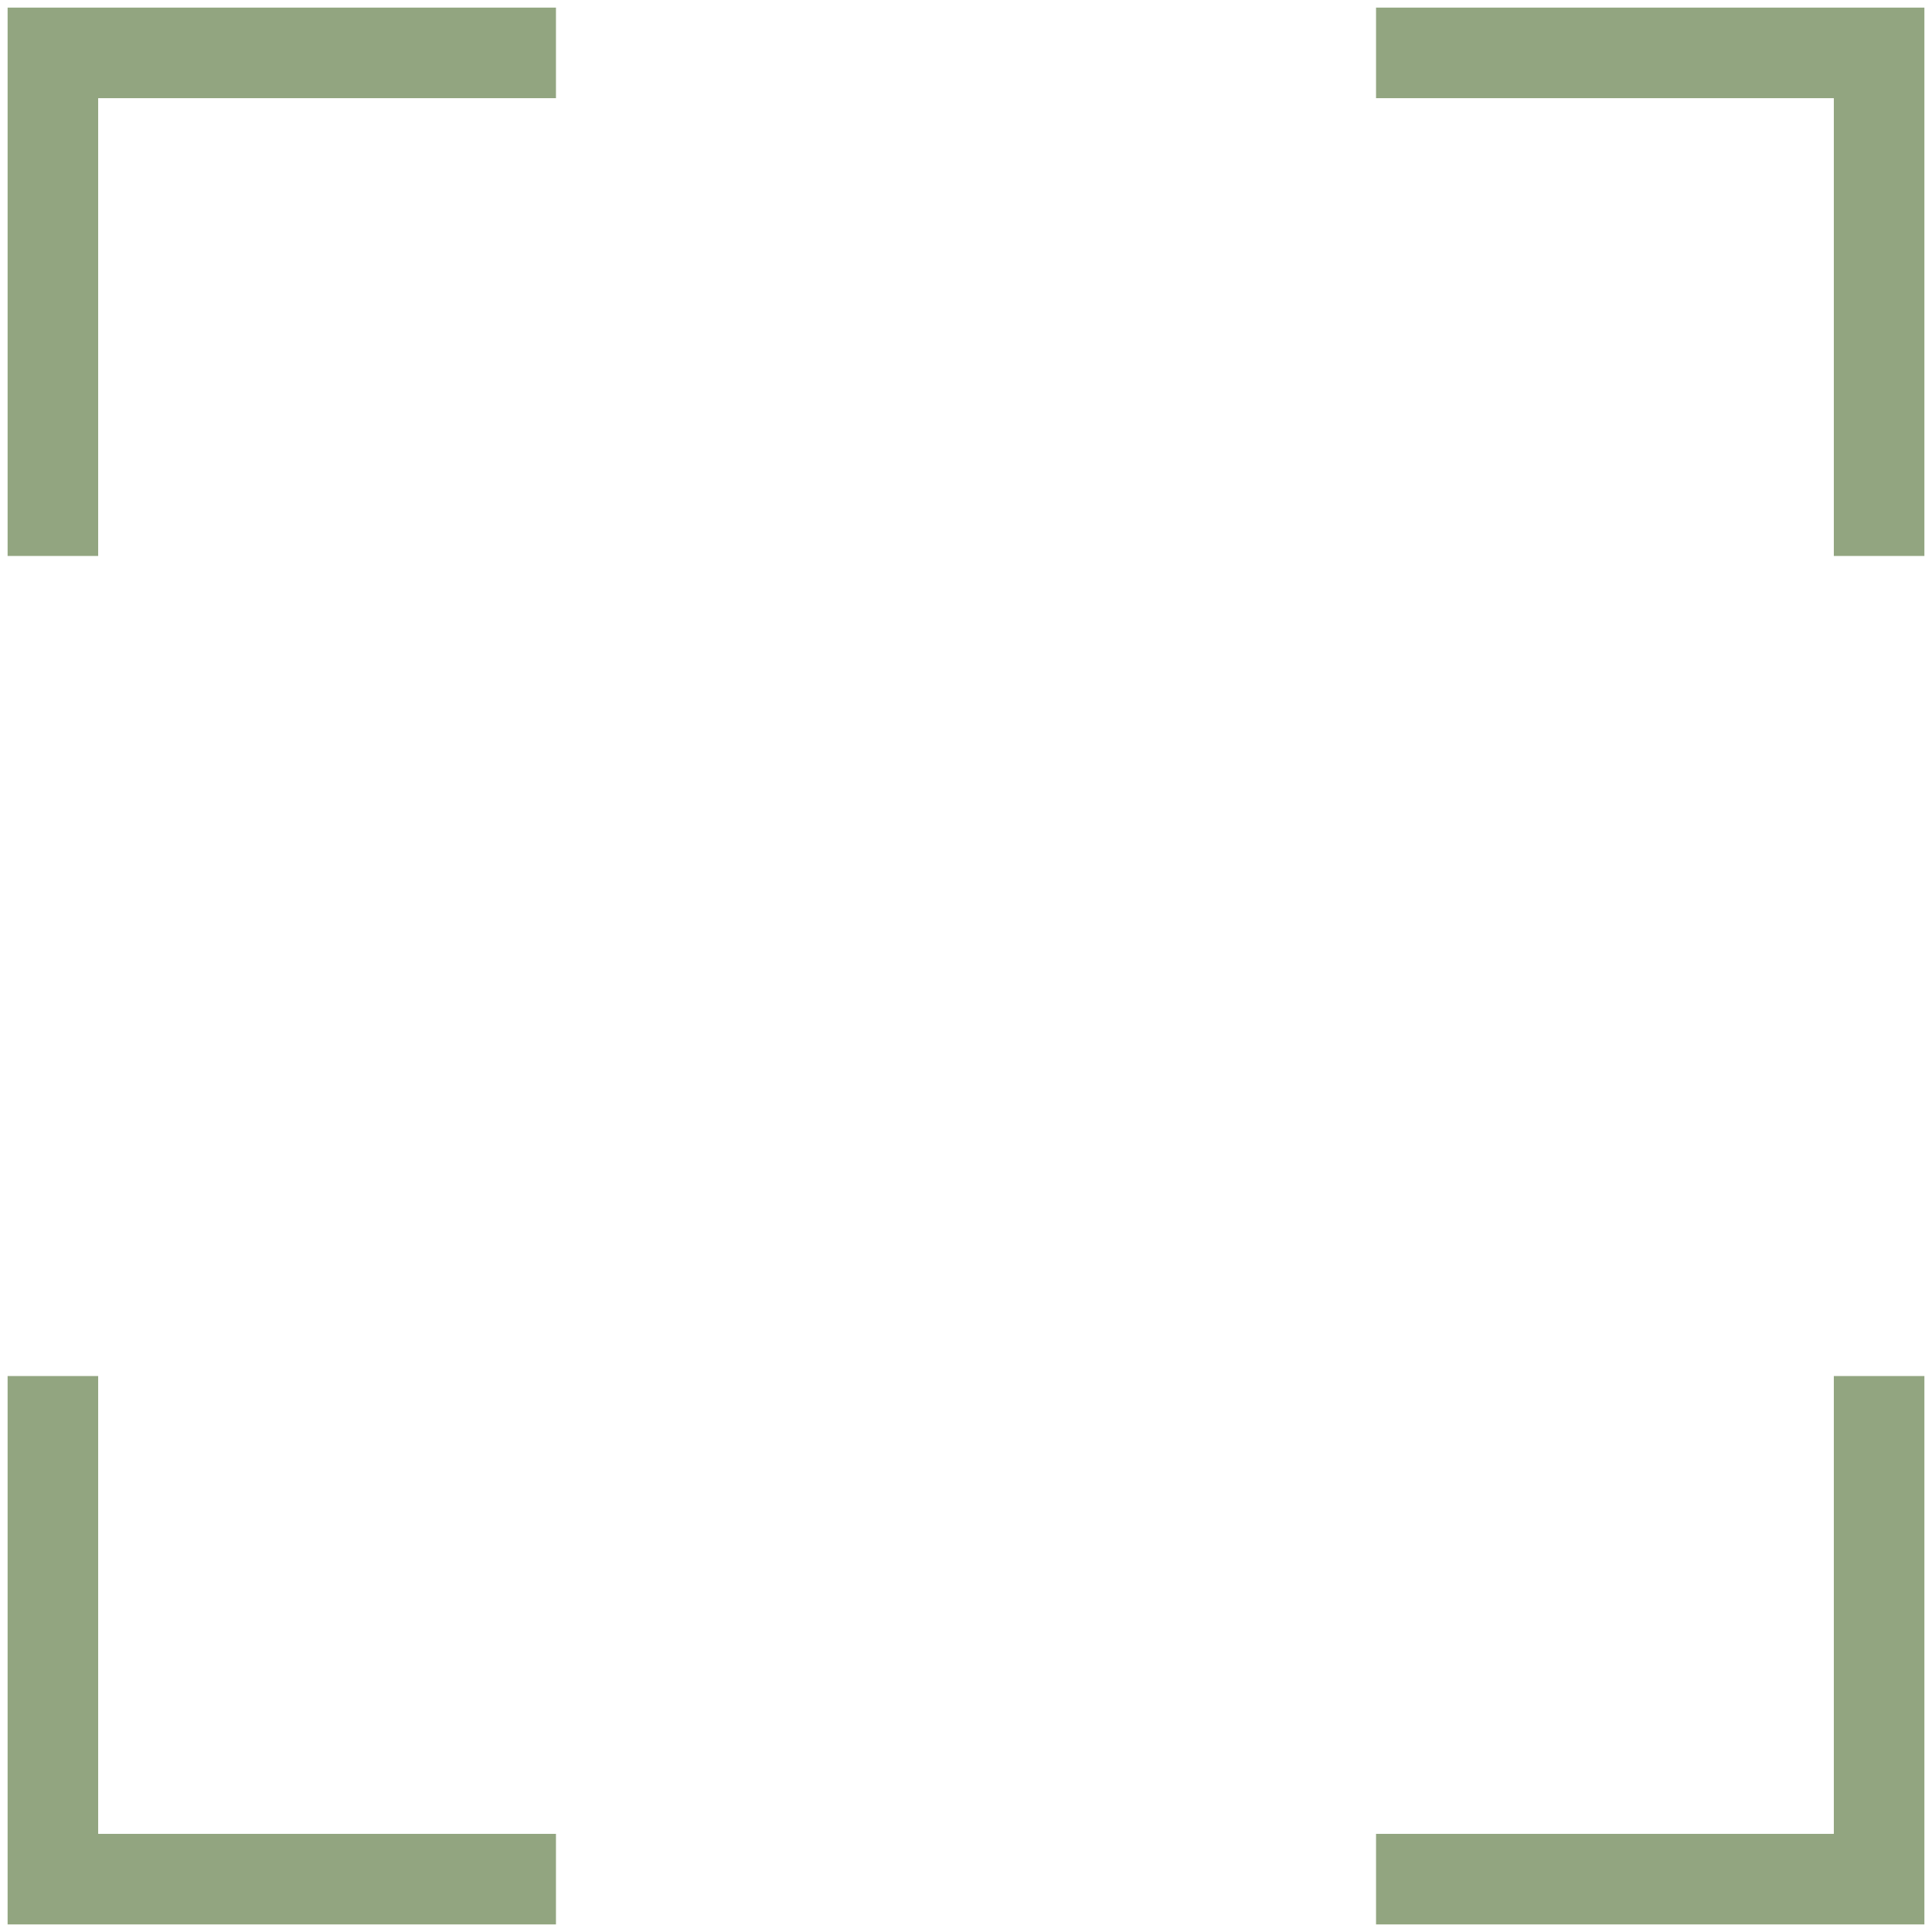
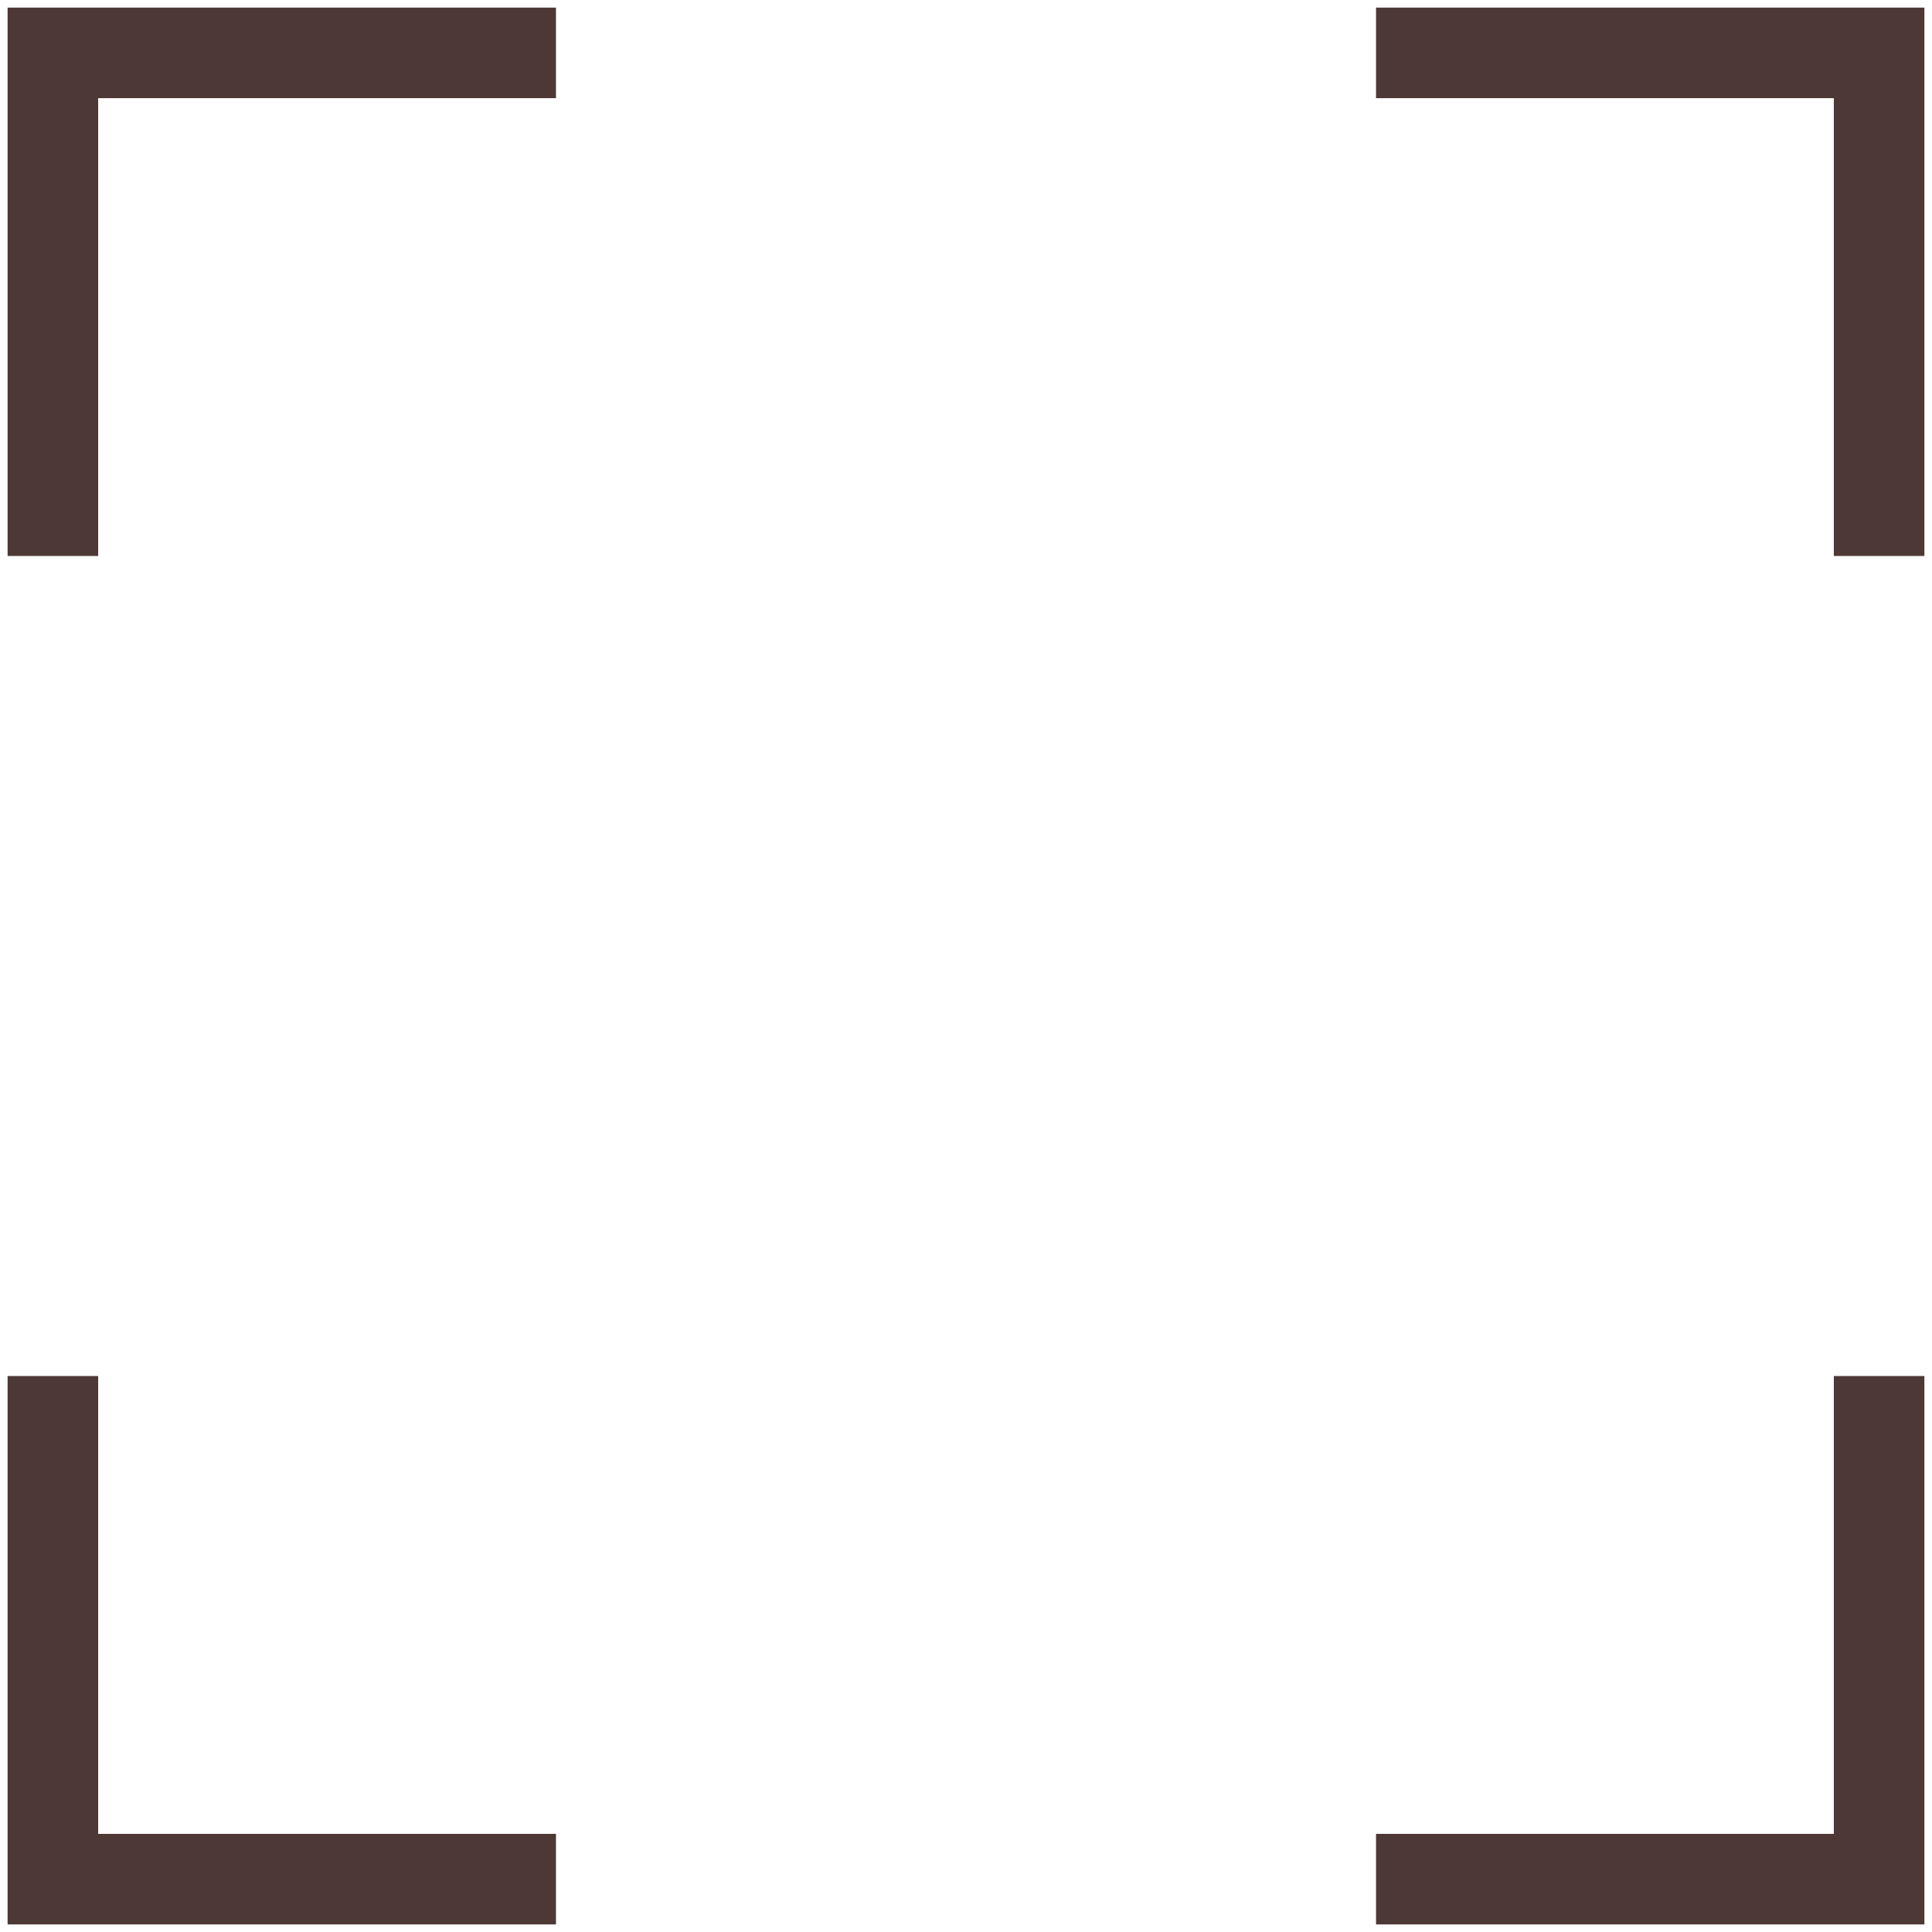
<svg xmlns="http://www.w3.org/2000/svg" width="128" height="128" viewBox="0 0 128 128" id="svg2" version="1.1">
  <defs id="defs4" />
  <g id="layer1" transform="translate(0,-924.3622)">
-     <path style="color:#000000;font-style:normal;font-variant:normal;font-weight:normal;font-stretch:normal;font-size:medium;line-height:normal;font-family:sans-serif;font-variant-ligatures:normal;font-variant-position:normal;font-variant-caps:normal;font-variant-numeric:normal;font-variant-alternates:normal;font-feature-settings:normal;text-indent:0;text-align:start;text-decoration:none;text-decoration-line:none;text-decoration-style:solid;text-decoration-color:#000000;letter-spacing:normal;word-spacing:normal;text-transform:none;writing-mode:lr-tb;direction:ltr;text-orientation:mixed;dominant-baseline:auto;baseline-shift:baseline;text-anchor:start;white-space:normal;shape-padding:0;clip-rule:nonzero;display:inline;overflow:visible;visibility:visible;opacity:1;isolation:auto;mix-blend-mode:normal;color-interpolation:sRGB;color-interpolation-filters:linearRGB;solid-color:#000000;solid-opacity:1;vector-effect:none;fill:#264d03;fill-opacity:0.502;fill-rule:evenodd;stroke:none;stroke-width:6;stroke-linecap:butt;stroke-linejoin:miter;stroke-miterlimit:4;stroke-dasharray:none;stroke-dashoffset:0;stroke-opacity:1;color-rendering:auto;image-rendering:auto;shape-rendering:auto;text-rendering:auto;enable-background:accumulate" d="M 0.504 0.504 L 0.504 3.504 L 0.504 36.834 L 6.504 36.834 L 6.504 6.504 L 36.834 6.504 L 36.834 0.504 L 0.504 0.504 z M 91.166 0.504 L 91.166 6.504 L 121.496 6.504 L 121.496 36.834 L 127.496 36.834 L 127.496 0.504 L 91.166 0.504 z M 0.504 91.166 L 0.504 127.498 L 36.834 127.498 L 36.834 121.498 L 6.504 121.498 L 6.504 91.166 L 0.504 91.166 z M 121.496 91.166 L 121.496 121.498 L 91.166 121.498 L 91.166 127.498 L 127.496 127.498 L 127.496 91.166 L 121.496 91.166 z " transform="translate(0,924.3622)" id="rect3336" />
+     <path style="color:#000000;font-style:normal;font-variant:normal;font-weight:normal;font-stretch:normal;font-size:medium;line-height:normal;font-family:sans-serif;font-variant-ligatures:normal;font-variant-position:normal;font-variant-caps:normal;font-variant-numeric:normal;font-variant-alternates:normal;font-feature-settings:normal;text-indent:0;text-align:start;text-decoration:none;text-decoration-line:none;text-decoration-style:solid;text-decoration-color:#000000;letter-spacing:normal;word-spacing:normal;text-transform:none;writing-mode:lr-tb;direction:ltr;text-orientation:mixed;dominant-baseline:auto;baseline-shift:baseline;text-anchor:start;white-space:normal;shape-padding:0;clip-rule:nonzero;display:inline;overflow:visible;visibility:visible;opacity:1;isolation:auto;mix-blend-mode:normal;color-interpolation:sRGB;color-interpolation-filters:linearRGB;solid-color:#000000;solid-opacity:1;vector-effect:none;fill:#4e3836;fill-opacity:1;fill-rule:evenodd;stroke:none;stroke-width:6;stroke-linecap:butt;stroke-linejoin:miter;stroke-miterlimit:4;stroke-dasharray:none;stroke-dashoffset:0;stroke-opacity:1;color-rendering:auto;image-rendering:auto;shape-rendering:auto;text-rendering:auto;enable-background:accumulate" d="M 0.504 0.504 L 0.504 3.504 L 0.504 36.834 L 6.504 36.834 L 6.504 6.504 L 36.834 6.504 L 36.834 0.504 L 0.504 0.504 z M 91.166 0.504 L 91.166 6.504 L 121.496 6.504 L 121.496 36.834 L 127.496 36.834 L 127.496 0.504 L 91.166 0.504 z M 0.504 91.166 L 0.504 127.498 L 36.834 127.498 L 36.834 121.498 L 6.504 121.498 L 6.504 91.166 L 0.504 91.166 z M 121.496 91.166 L 121.496 121.498 L 91.166 121.498 L 91.166 127.498 L 127.496 127.498 L 127.496 91.166 L 121.496 91.166 z " transform="translate(0,924.3622)" id="rect3336" />
  </g>
</svg>
